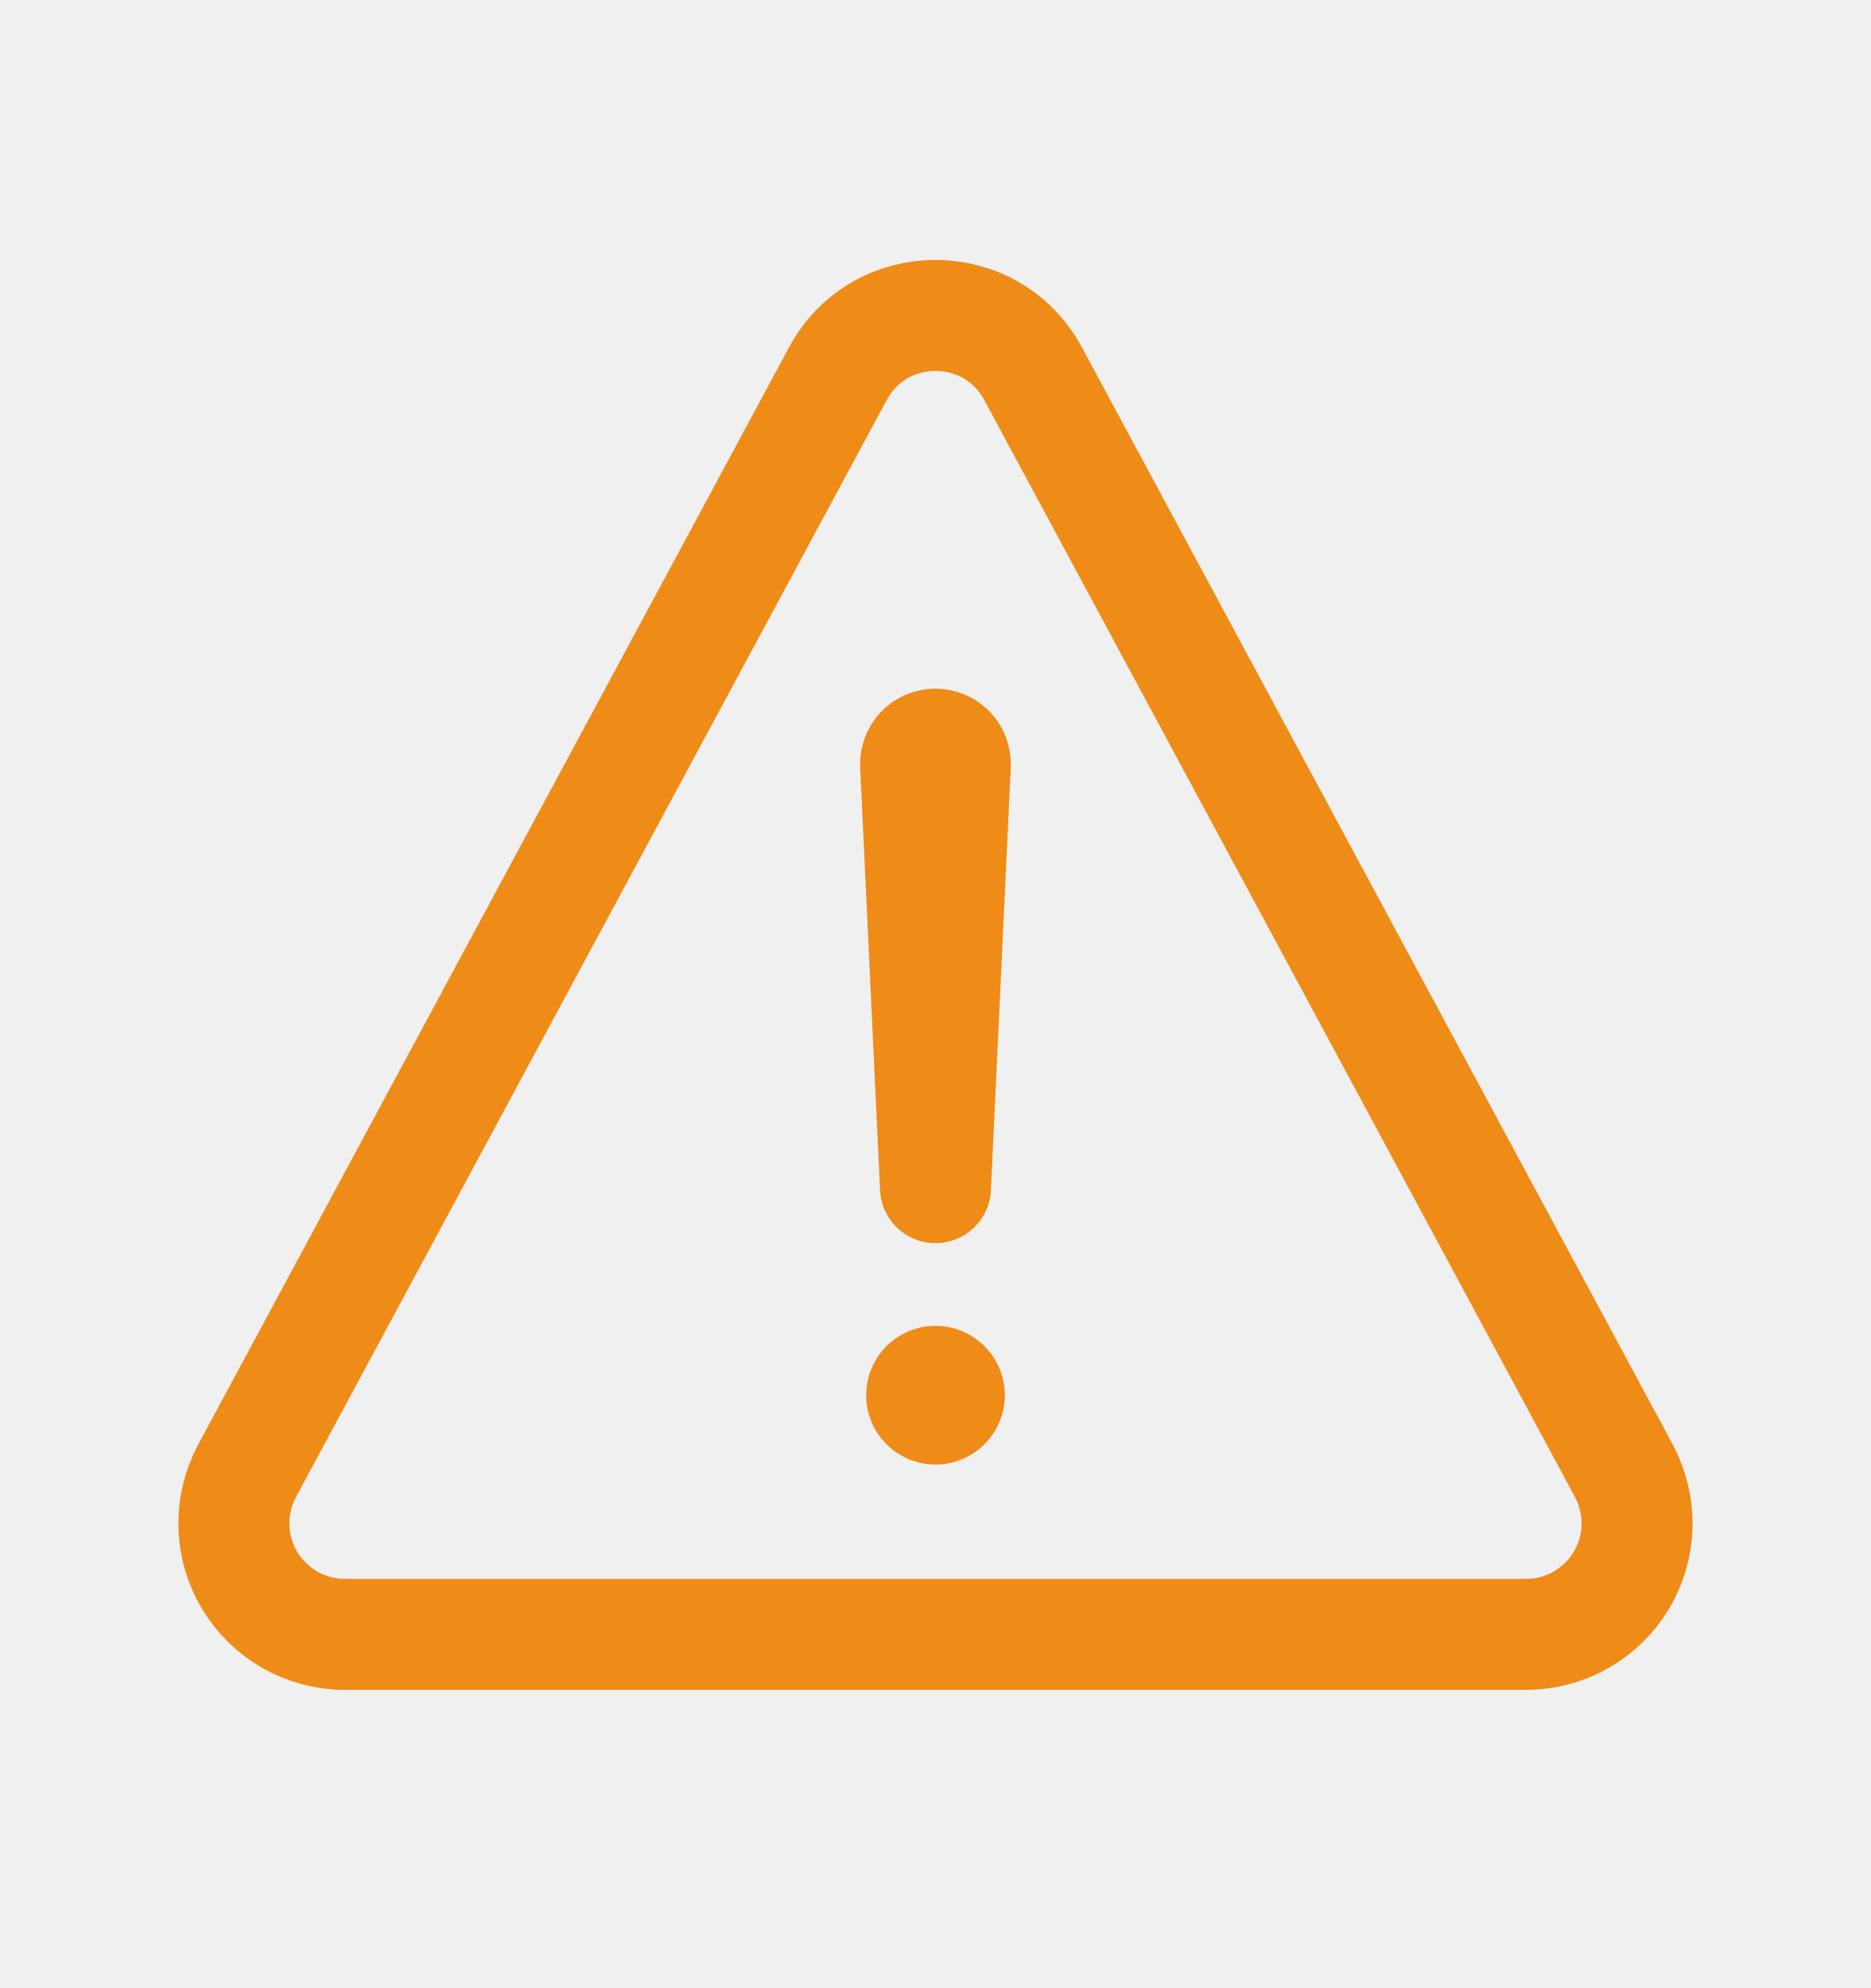
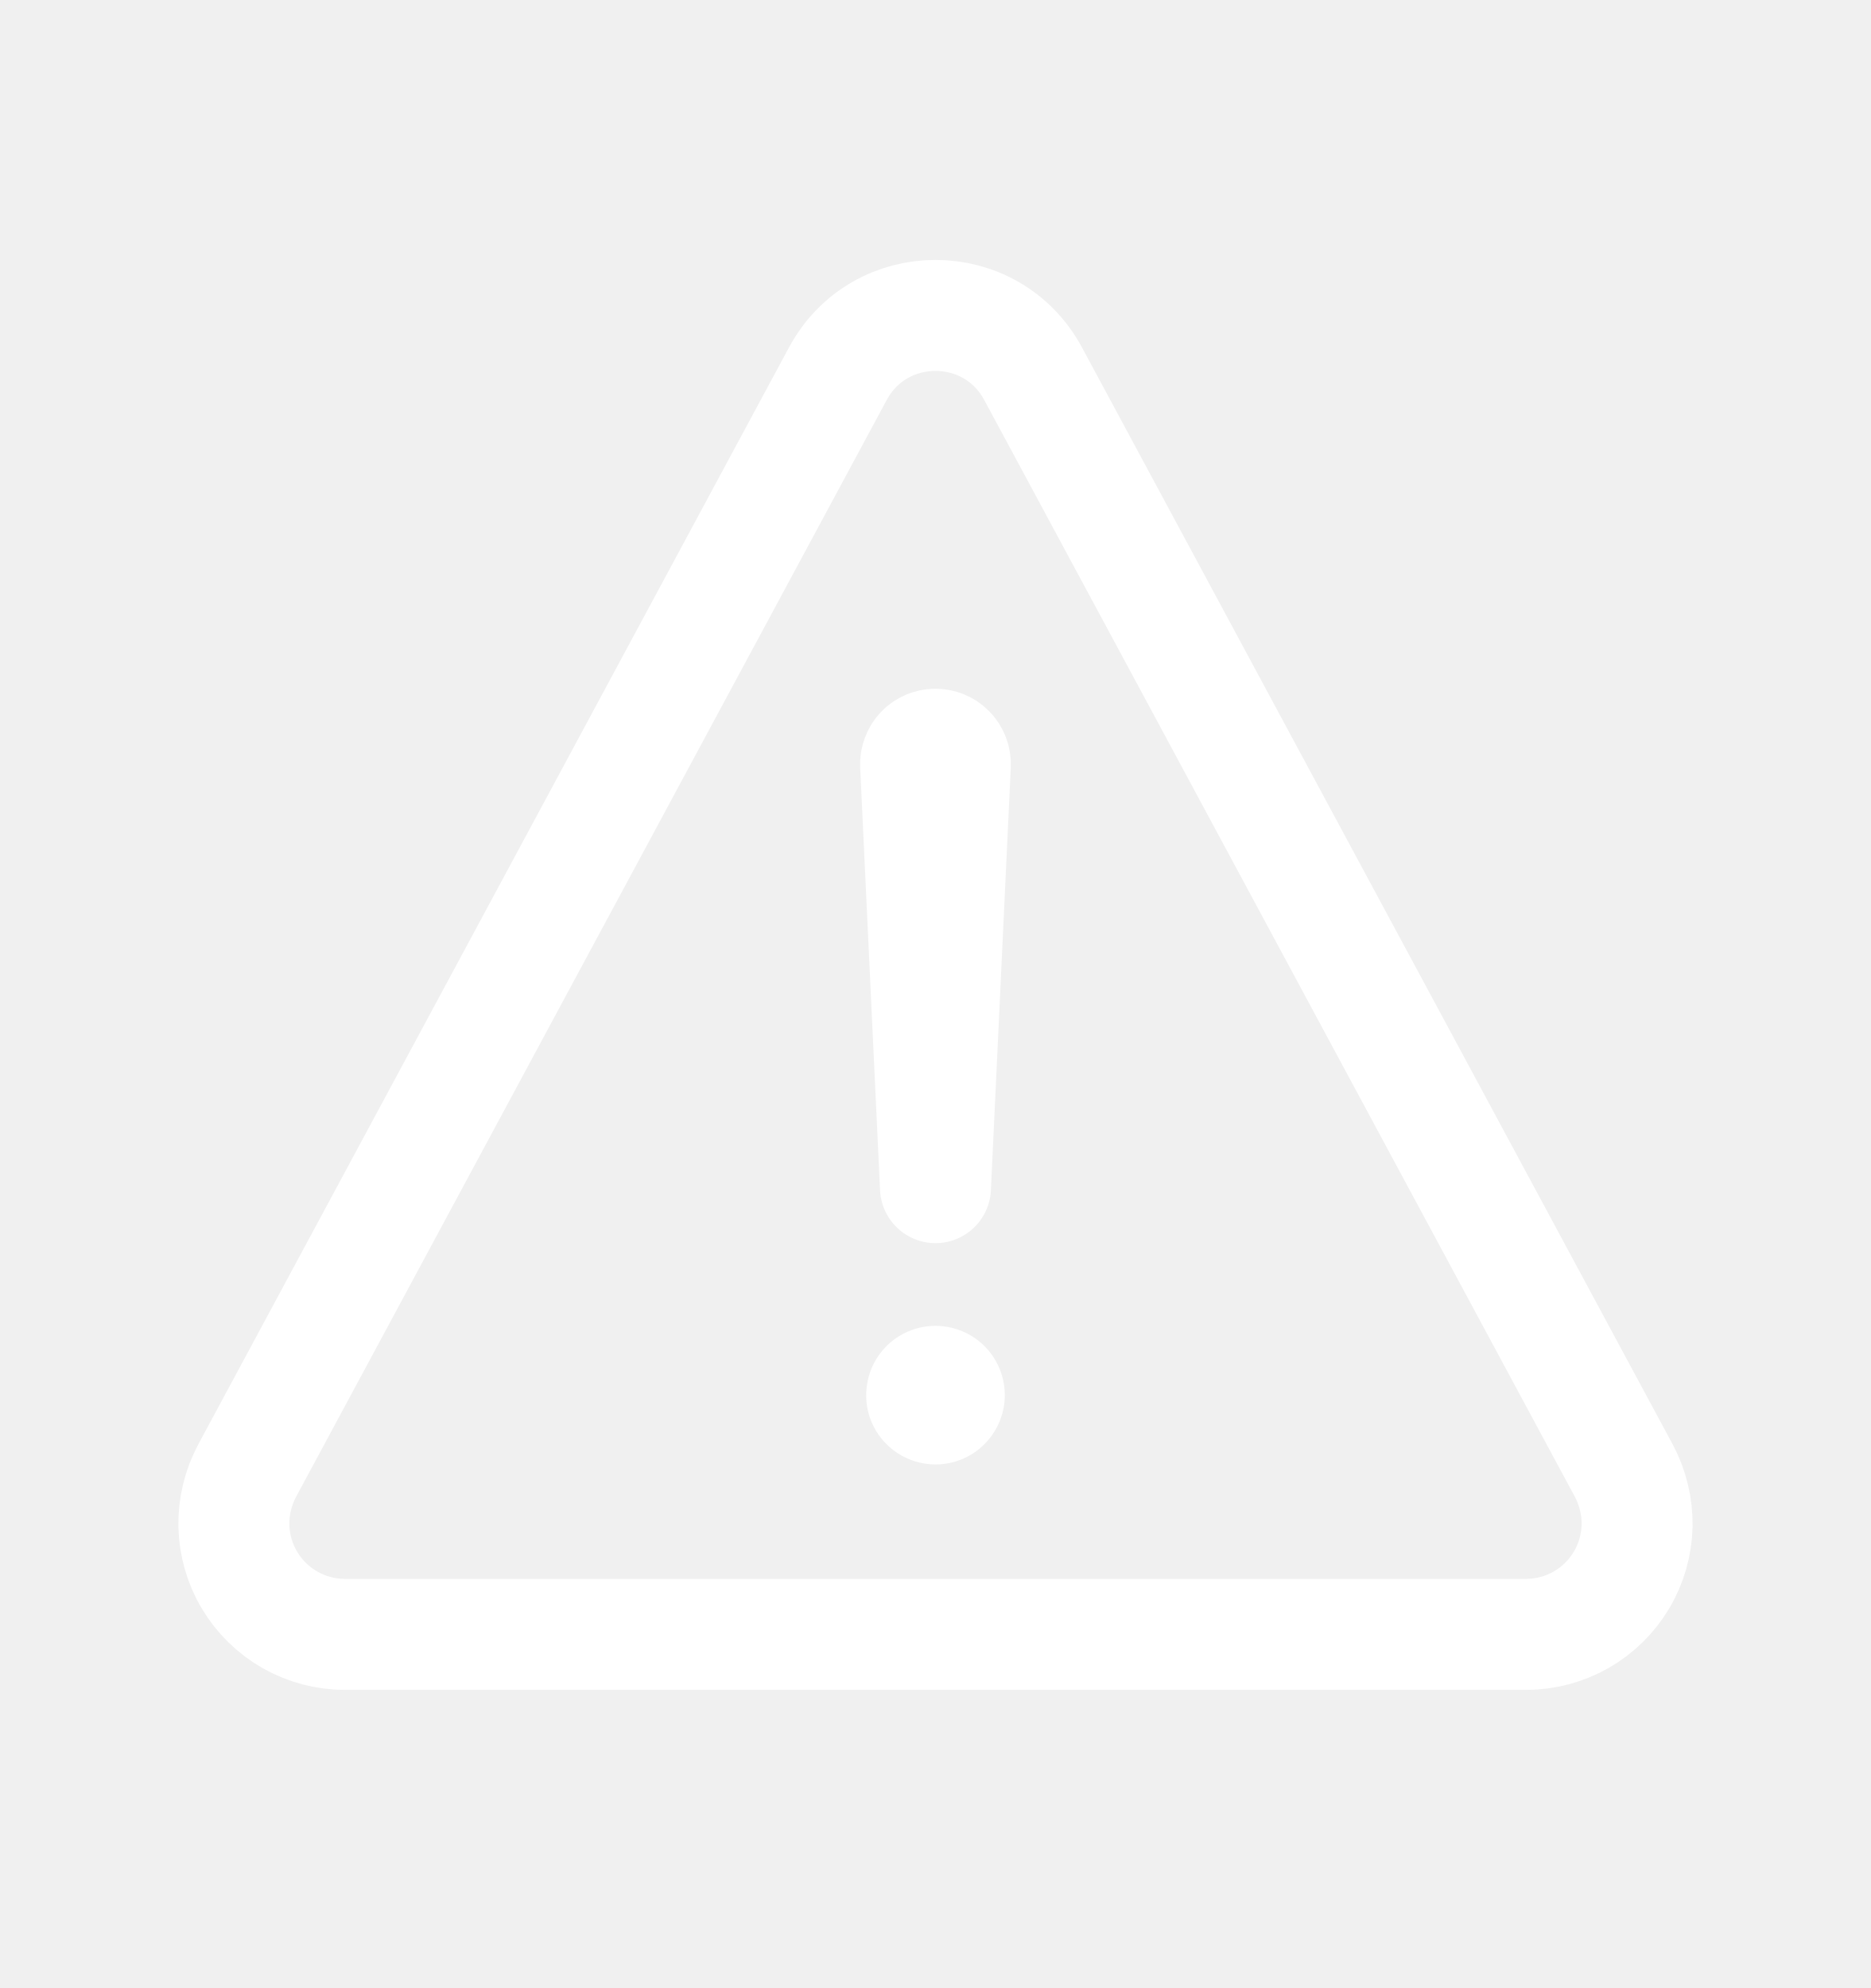
<svg xmlns="http://www.w3.org/2000/svg" width="16" height="17" viewBox="0 0 16 17" fill="none">
-   <path d="M2.948 13.976H13.052C13.216 13.976 13.377 13.933 13.52 13.852C13.662 13.771 13.782 13.654 13.866 13.513C13.95 13.373 13.996 13.212 14 13.048C14.003 12.884 13.964 12.722 13.887 12.577L8.835 3.196C8.477 2.531 7.523 2.531 7.165 3.196L2.113 12.577C2.036 12.722 1.997 12.884 2 13.048C2.004 13.212 2.05 13.373 2.134 13.513C2.218 13.654 2.338 13.771 2.48 13.852C2.623 13.933 2.784 13.976 2.948 13.976Z" stroke="#EF8B17" stroke-width="0.949" stroke-linecap="round" stroke-linejoin="round" />
-   <path d="M7.83 6.54L8 10.156L8.17 6.541C8.171 6.518 8.167 6.495 8.159 6.473C8.151 6.452 8.138 6.432 8.122 6.415C8.106 6.399 8.087 6.385 8.065 6.377C8.044 6.368 8.021 6.363 7.998 6.363C7.975 6.364 7.953 6.368 7.932 6.377C7.911 6.386 7.892 6.399 7.877 6.416C7.861 6.432 7.849 6.452 7.841 6.473C7.833 6.494 7.829 6.517 7.83 6.54Z" stroke="#EF8B17" stroke-width="0.949" stroke-linecap="round" stroke-linejoin="round" />
-   <path d="M8 12.524C7.883 12.524 7.768 12.489 7.671 12.424C7.573 12.358 7.497 12.266 7.452 12.158C7.407 12.049 7.396 11.93 7.419 11.815C7.441 11.7 7.498 11.594 7.581 11.511C7.664 11.429 7.769 11.372 7.884 11.349C7.999 11.326 8.119 11.338 8.227 11.383C8.335 11.428 8.428 11.504 8.493 11.601C8.558 11.699 8.593 11.813 8.593 11.931C8.593 12.088 8.53 12.239 8.419 12.35C8.308 12.461 8.157 12.524 8 12.524Z" fill="#EF8B17" />
+   <path d="M2.948 13.976H13.052C13.216 13.976 13.377 13.933 13.52 13.852C13.662 13.771 13.782 13.654 13.866 13.513C13.95 13.373 13.996 13.212 14 13.048C14.003 12.884 13.964 12.722 13.887 12.577L8.835 3.196C8.477 2.531 7.523 2.531 7.165 3.196L2.113 12.577C2.036 12.722 1.997 12.884 2 13.048C2.004 13.212 2.05 13.373 2.134 13.513C2.218 13.654 2.338 13.771 2.48 13.852C2.623 13.933 2.784 13.976 2.948 13.976Z" stroke="white" stroke-width="0.949" stroke-linecap="round" stroke-linejoin="round" />
+   <path d="M7.83 6.54L8 10.156L8.17 6.542C8.171 6.519 8.167 6.495 8.159 6.474C8.151 6.452 8.138 6.432 8.122 6.416C8.106 6.399 8.087 6.386 8.065 6.377C8.044 6.368 8.021 6.364 7.998 6.364C7.975 6.364 7.953 6.369 7.932 6.378C7.911 6.387 7.892 6.4 7.877 6.416C7.861 6.433 7.849 6.452 7.841 6.474C7.833 6.495 7.829 6.517 7.83 6.54Z" stroke="white" stroke-width="0.949" stroke-linecap="round" stroke-linejoin="round" />
+   <path d="M8 12.523C7.883 12.523 7.768 12.488 7.671 12.423C7.573 12.358 7.497 12.265 7.452 12.157C7.407 12.049 7.396 11.93 7.419 11.815C7.441 11.7 7.498 11.594 7.581 11.511C7.664 11.428 7.769 11.372 7.884 11.349C7.999 11.326 8.119 11.338 8.227 11.383C8.335 11.427 8.428 11.503 8.493 11.601C8.558 11.698 8.593 11.813 8.593 11.93C8.593 12.087 8.53 12.238 8.419 12.349C8.308 12.461 8.157 12.523 8 12.523Z" fill="white" />
</svg>
